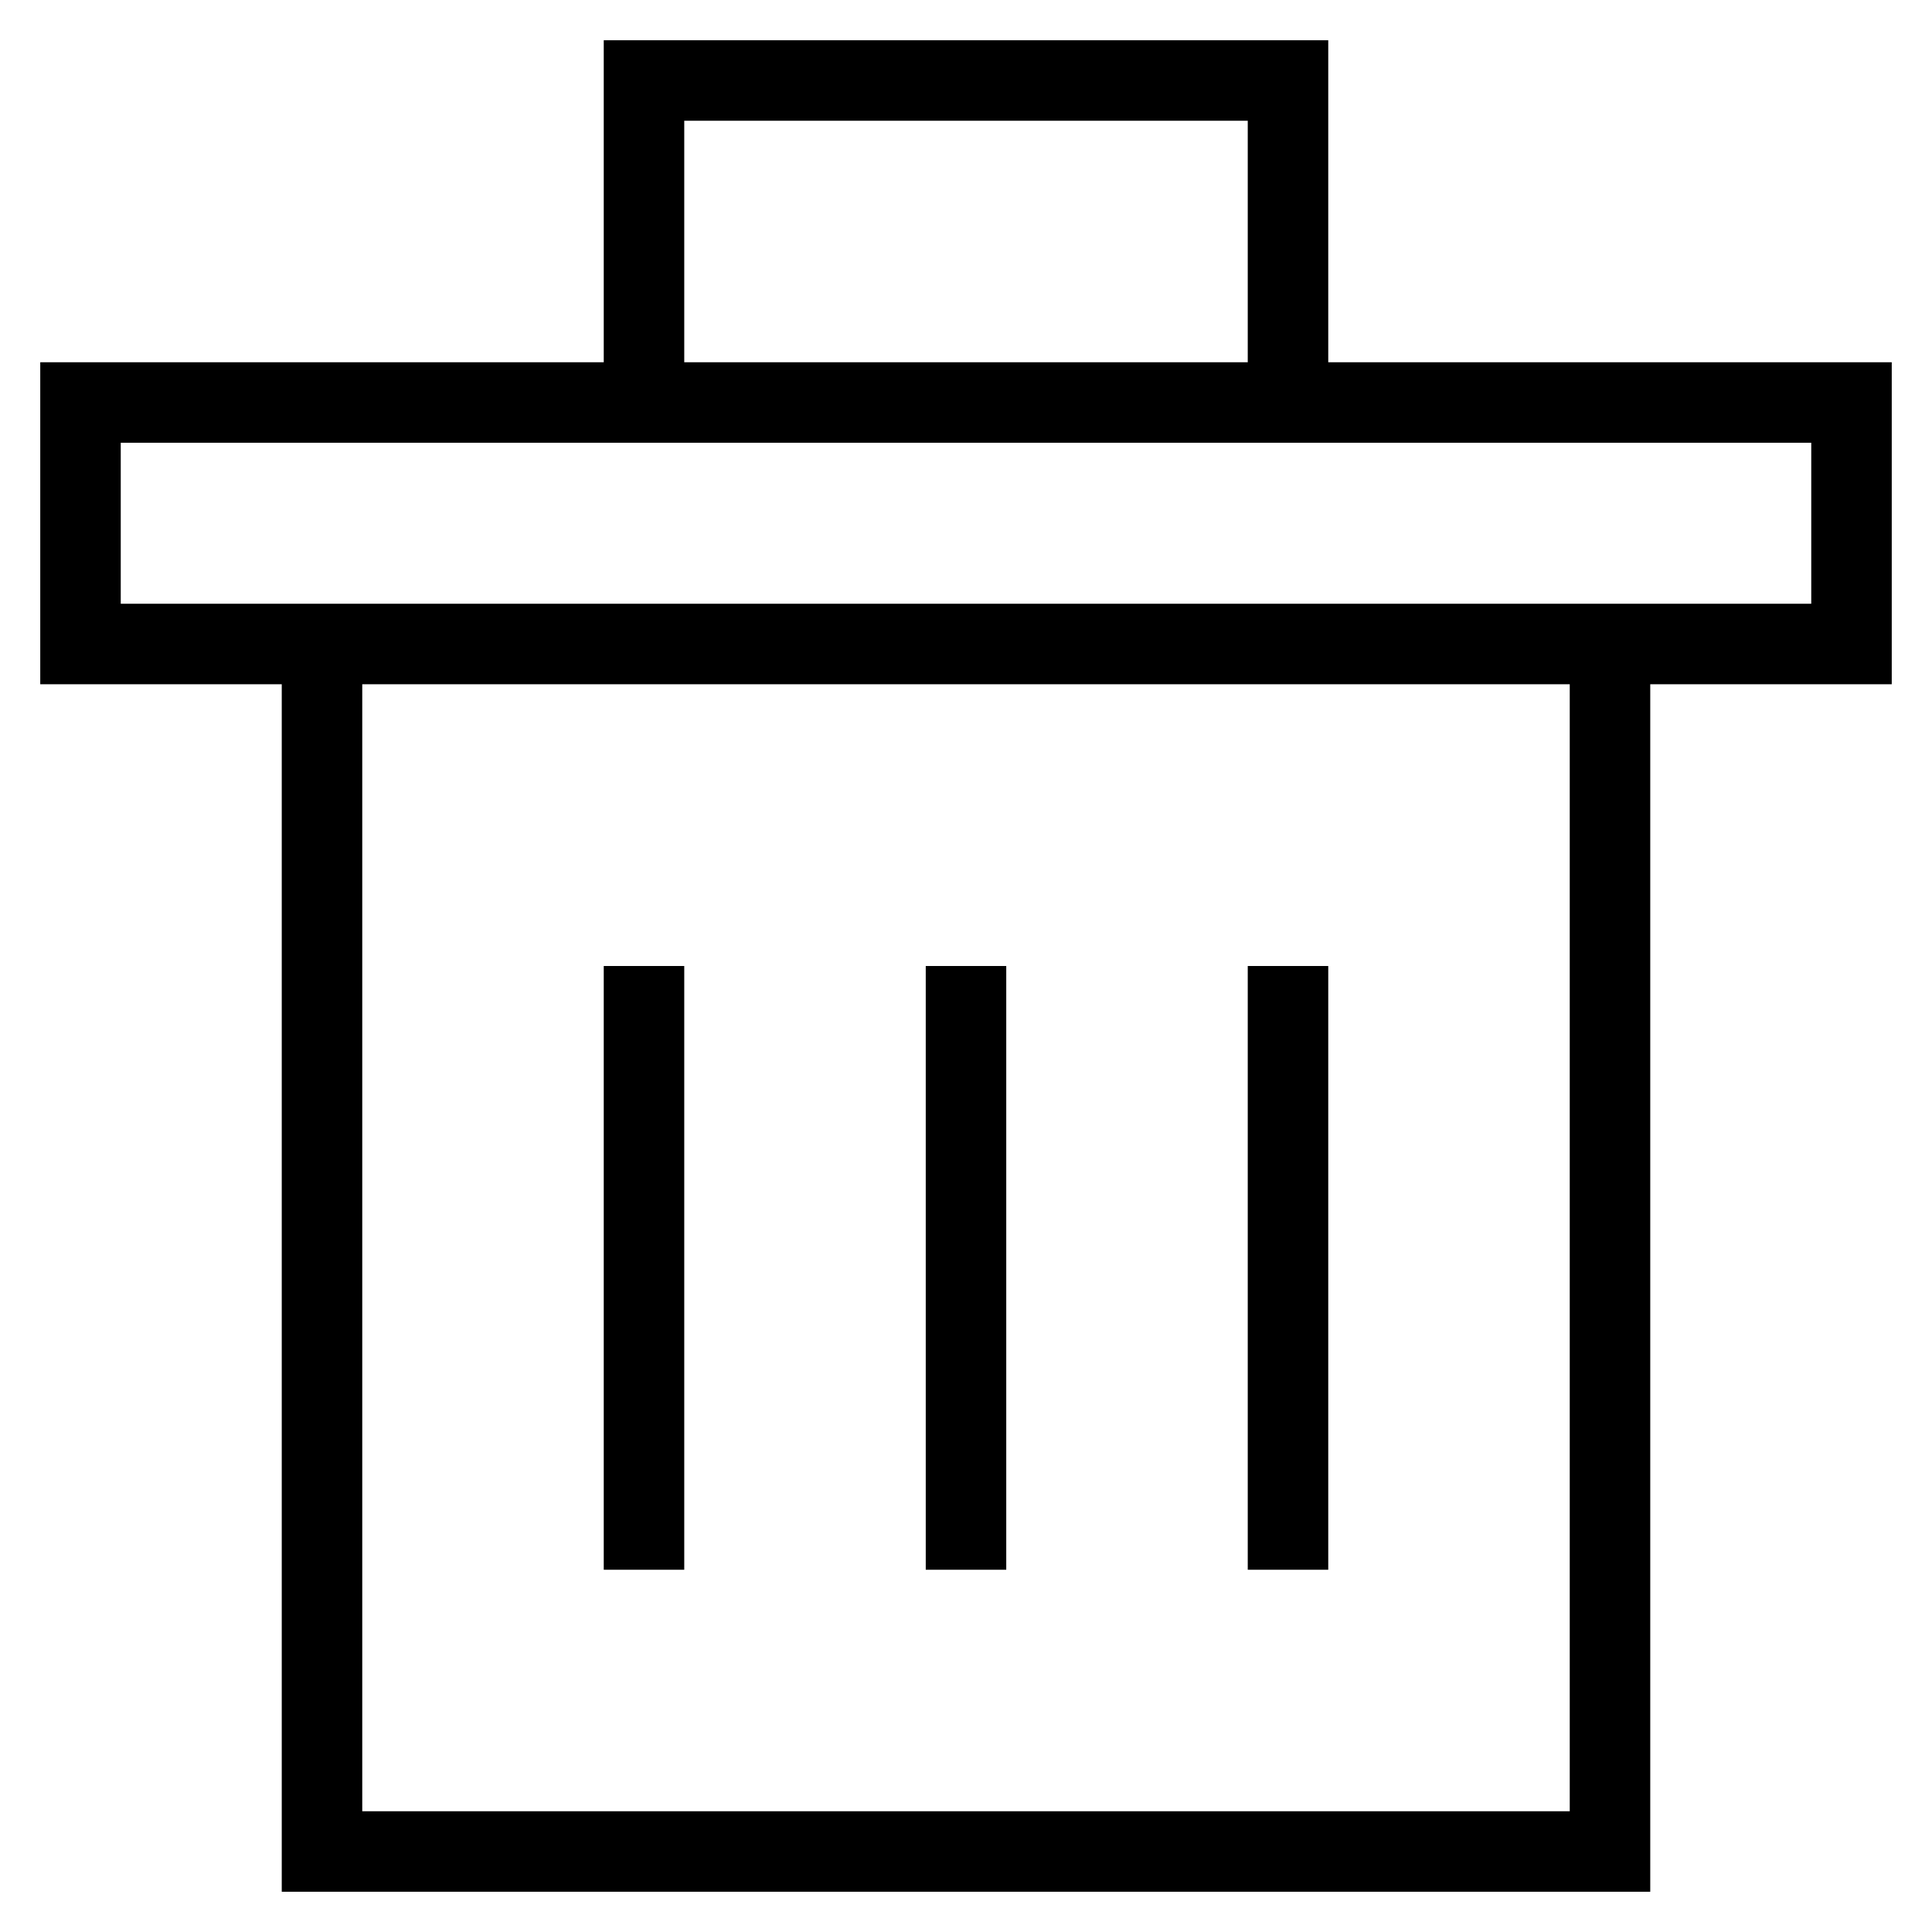
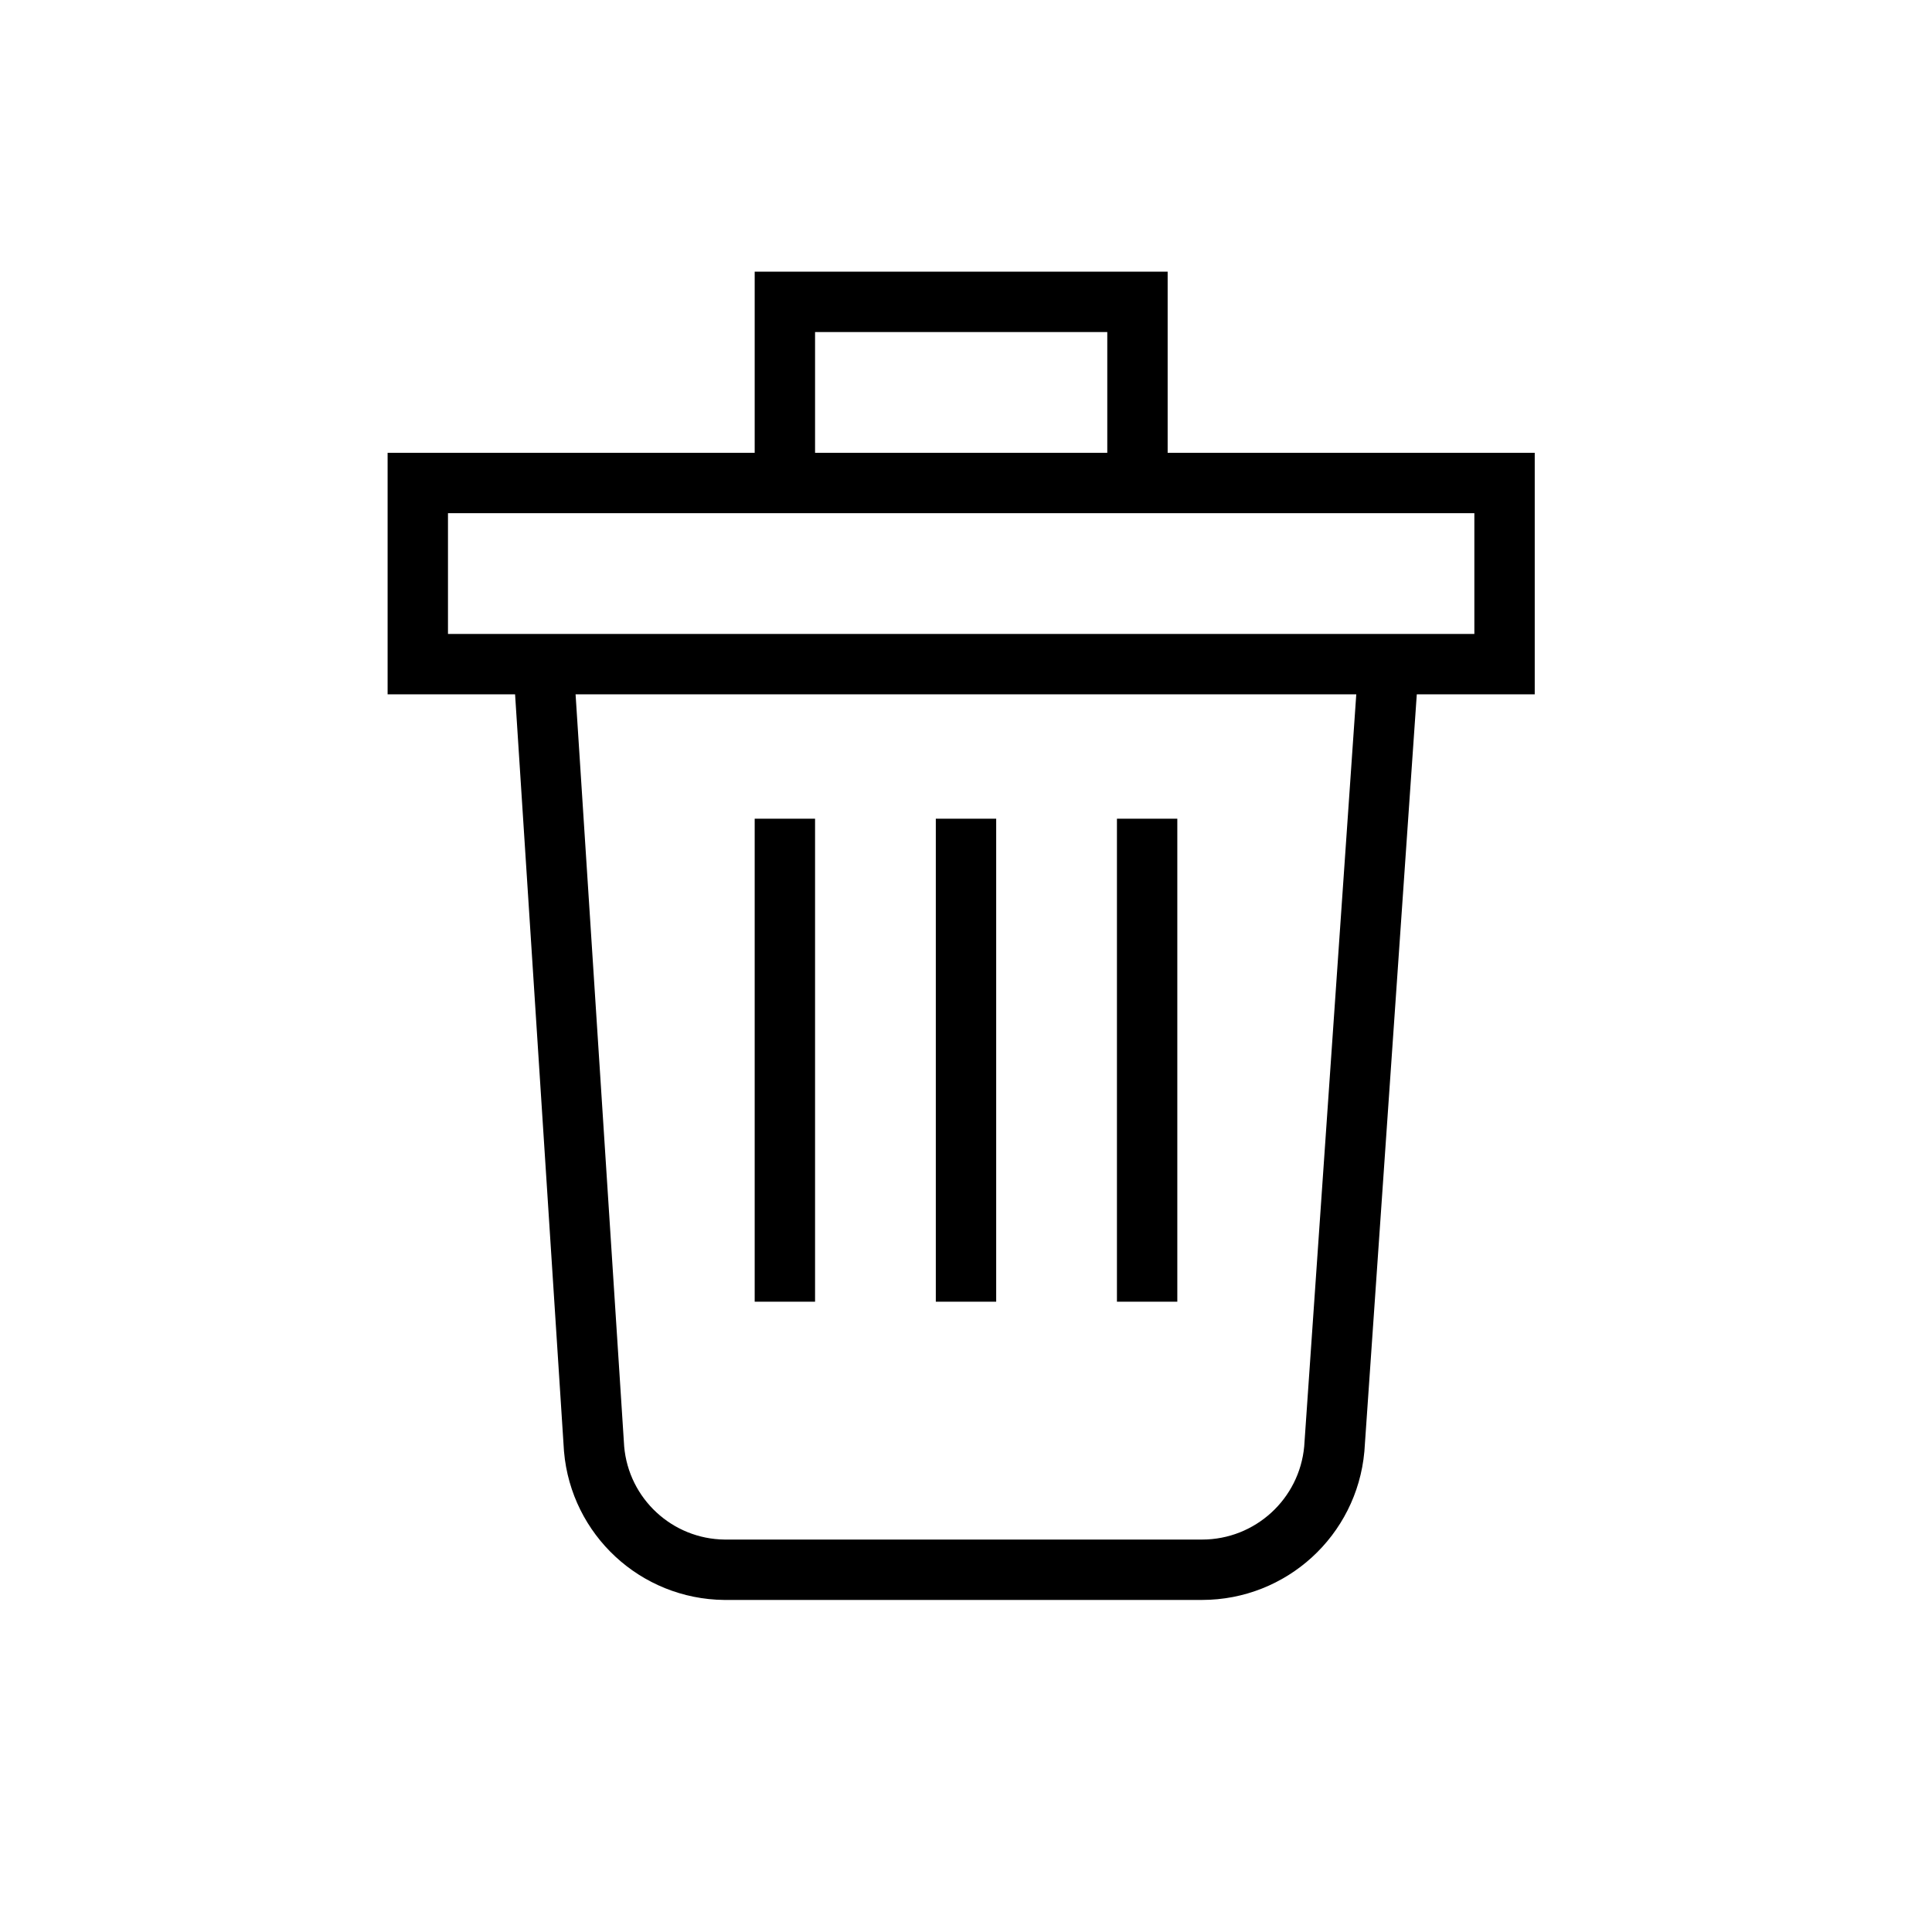
- <svg xmlns="http://www.w3.org/2000/svg" viewBox="0 0 48 48">
-   <path fill="none" stroke="currentColor" stroke-linecap="square" stroke-miterlimit="10" stroke-width="2" d="M24 25v13m-8-13v13m16-13v13M16 10V2h16v8m8 6v30H8V16m-6-6h44v6H2z" />
+ <svg xmlns="http://www.w3.org/2000/svg" viewBox="0 0 32 32">
+   <path fill="none" stroke="currentColor" d="M9 11h14l-.9 13a2.2 2.2 0 0 1-2.19 2H12a2.19 2.19 0 0 1-2.16-2zM13 13.56v8M16 13.56v8M19 13.56v8M6.92 8h18v3h-18zM13 8V5h5.84v3" />
</svg>
